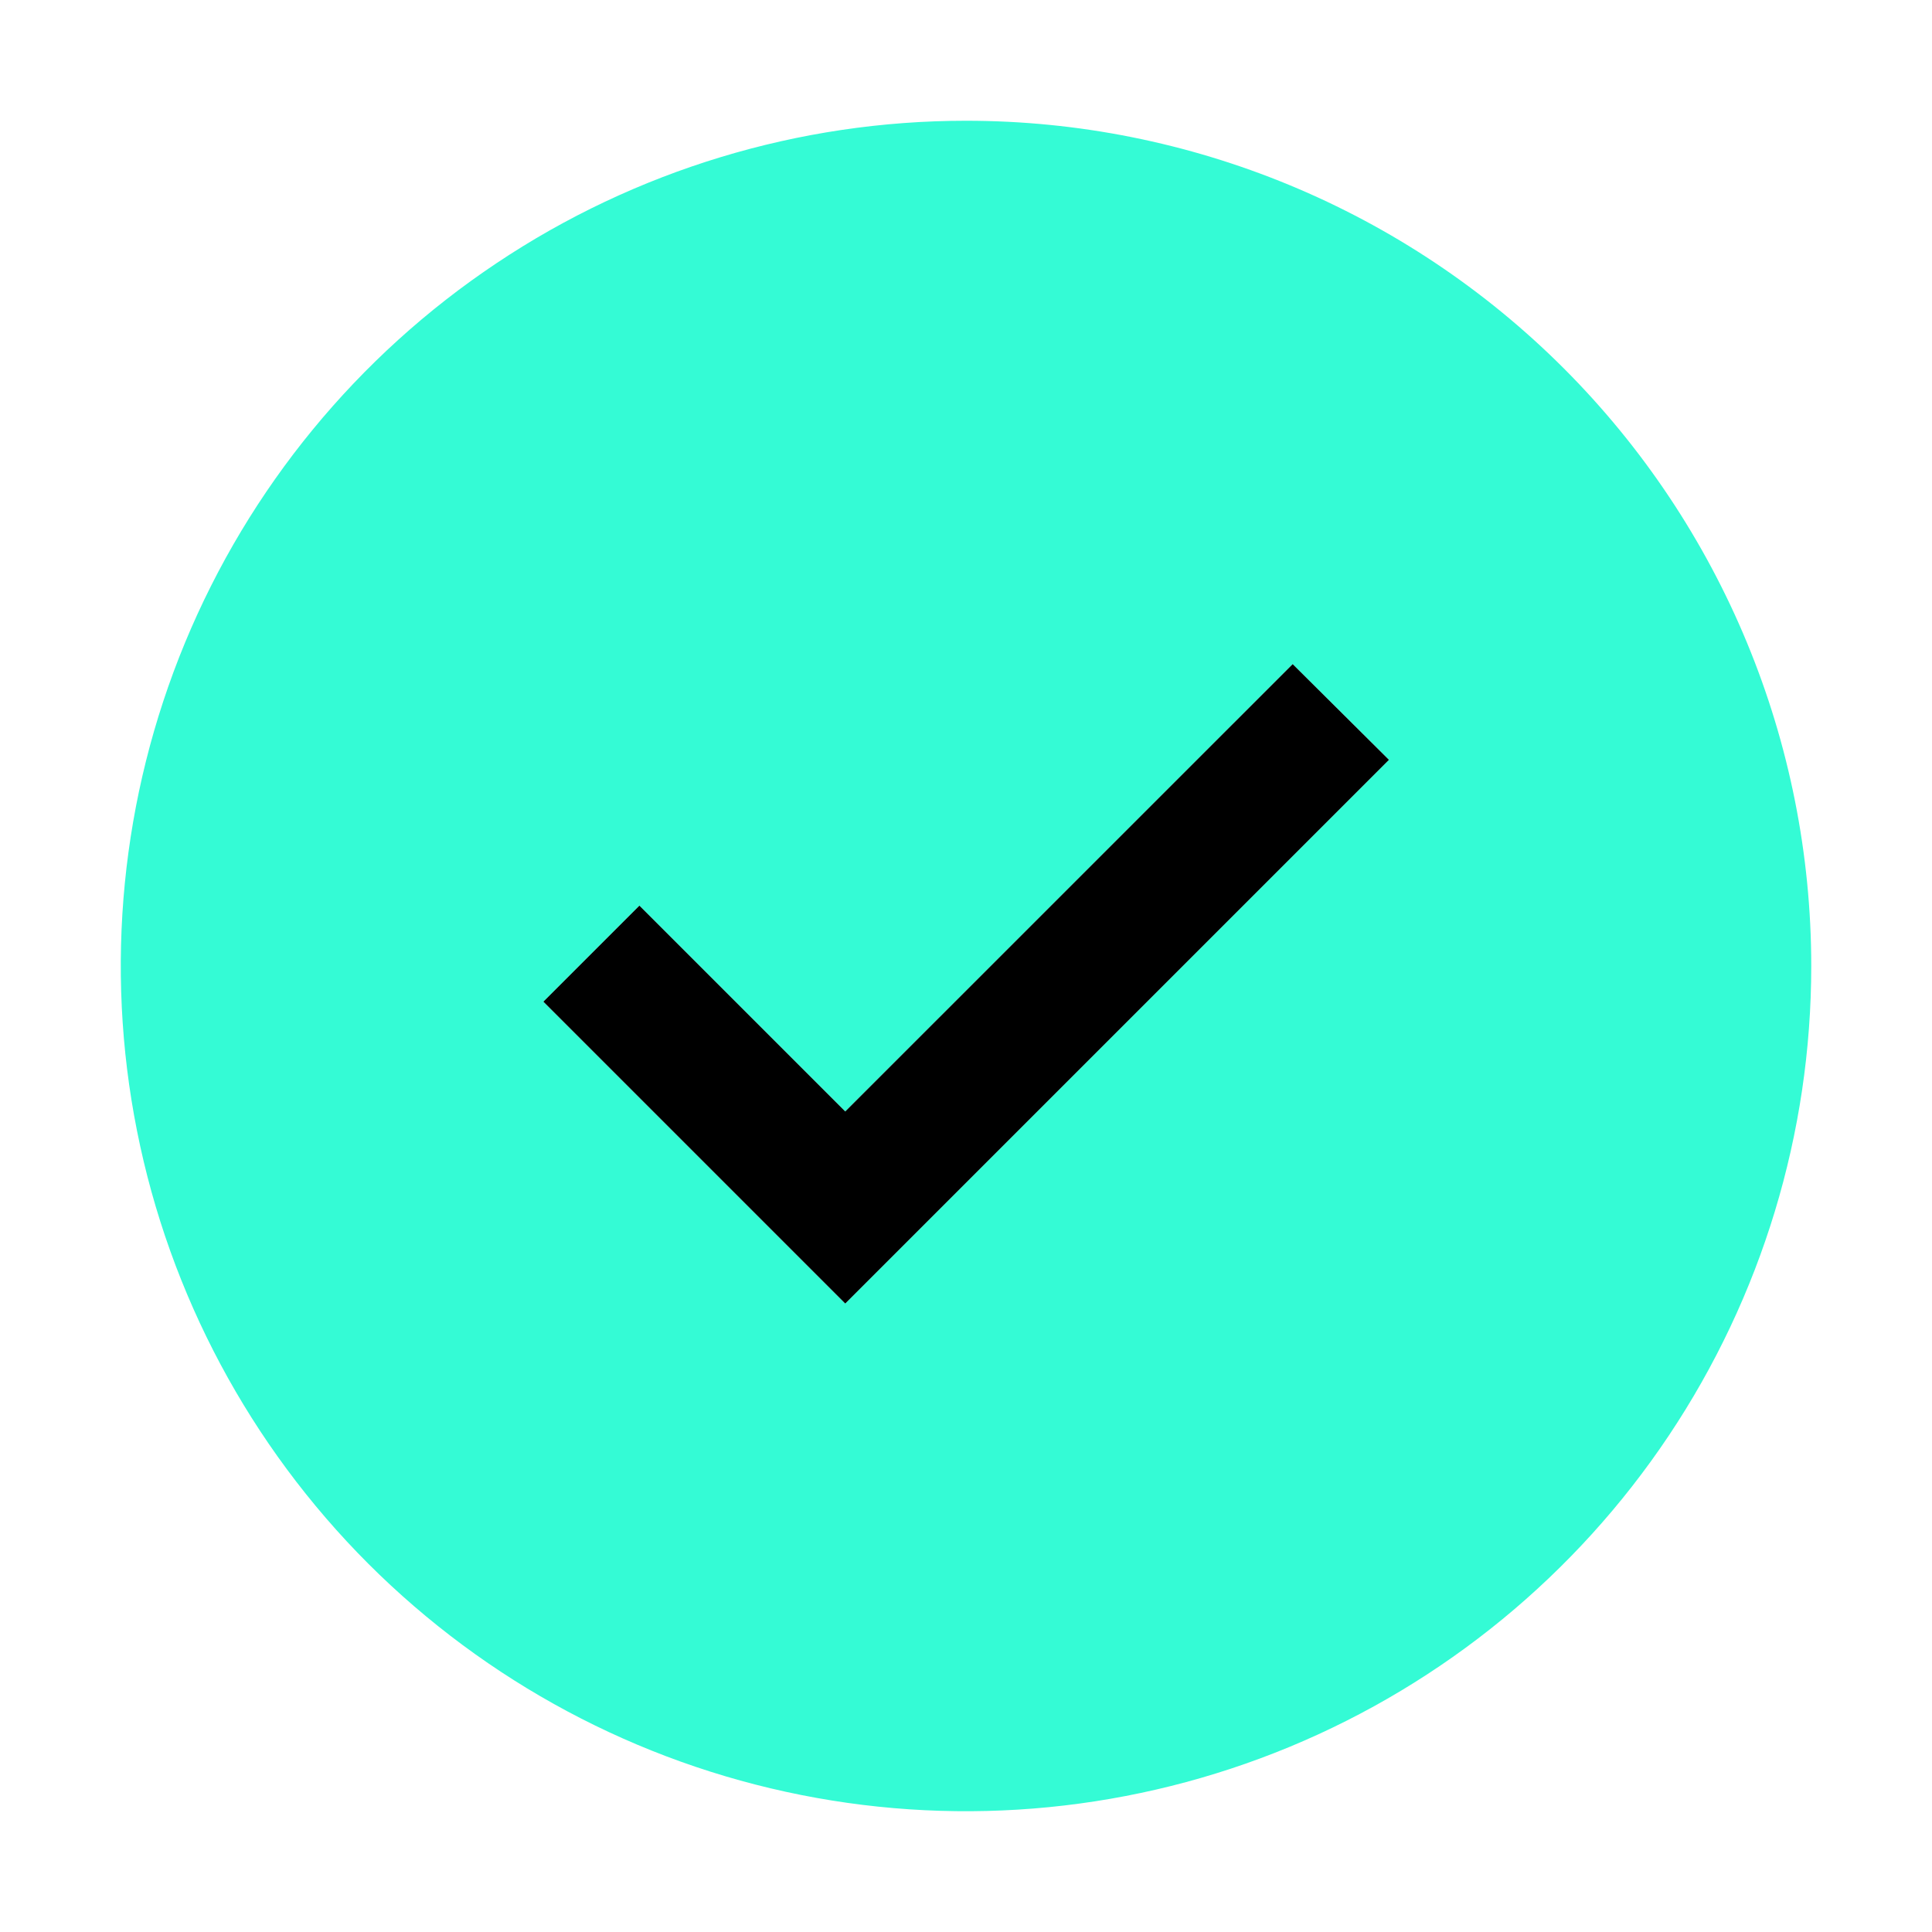
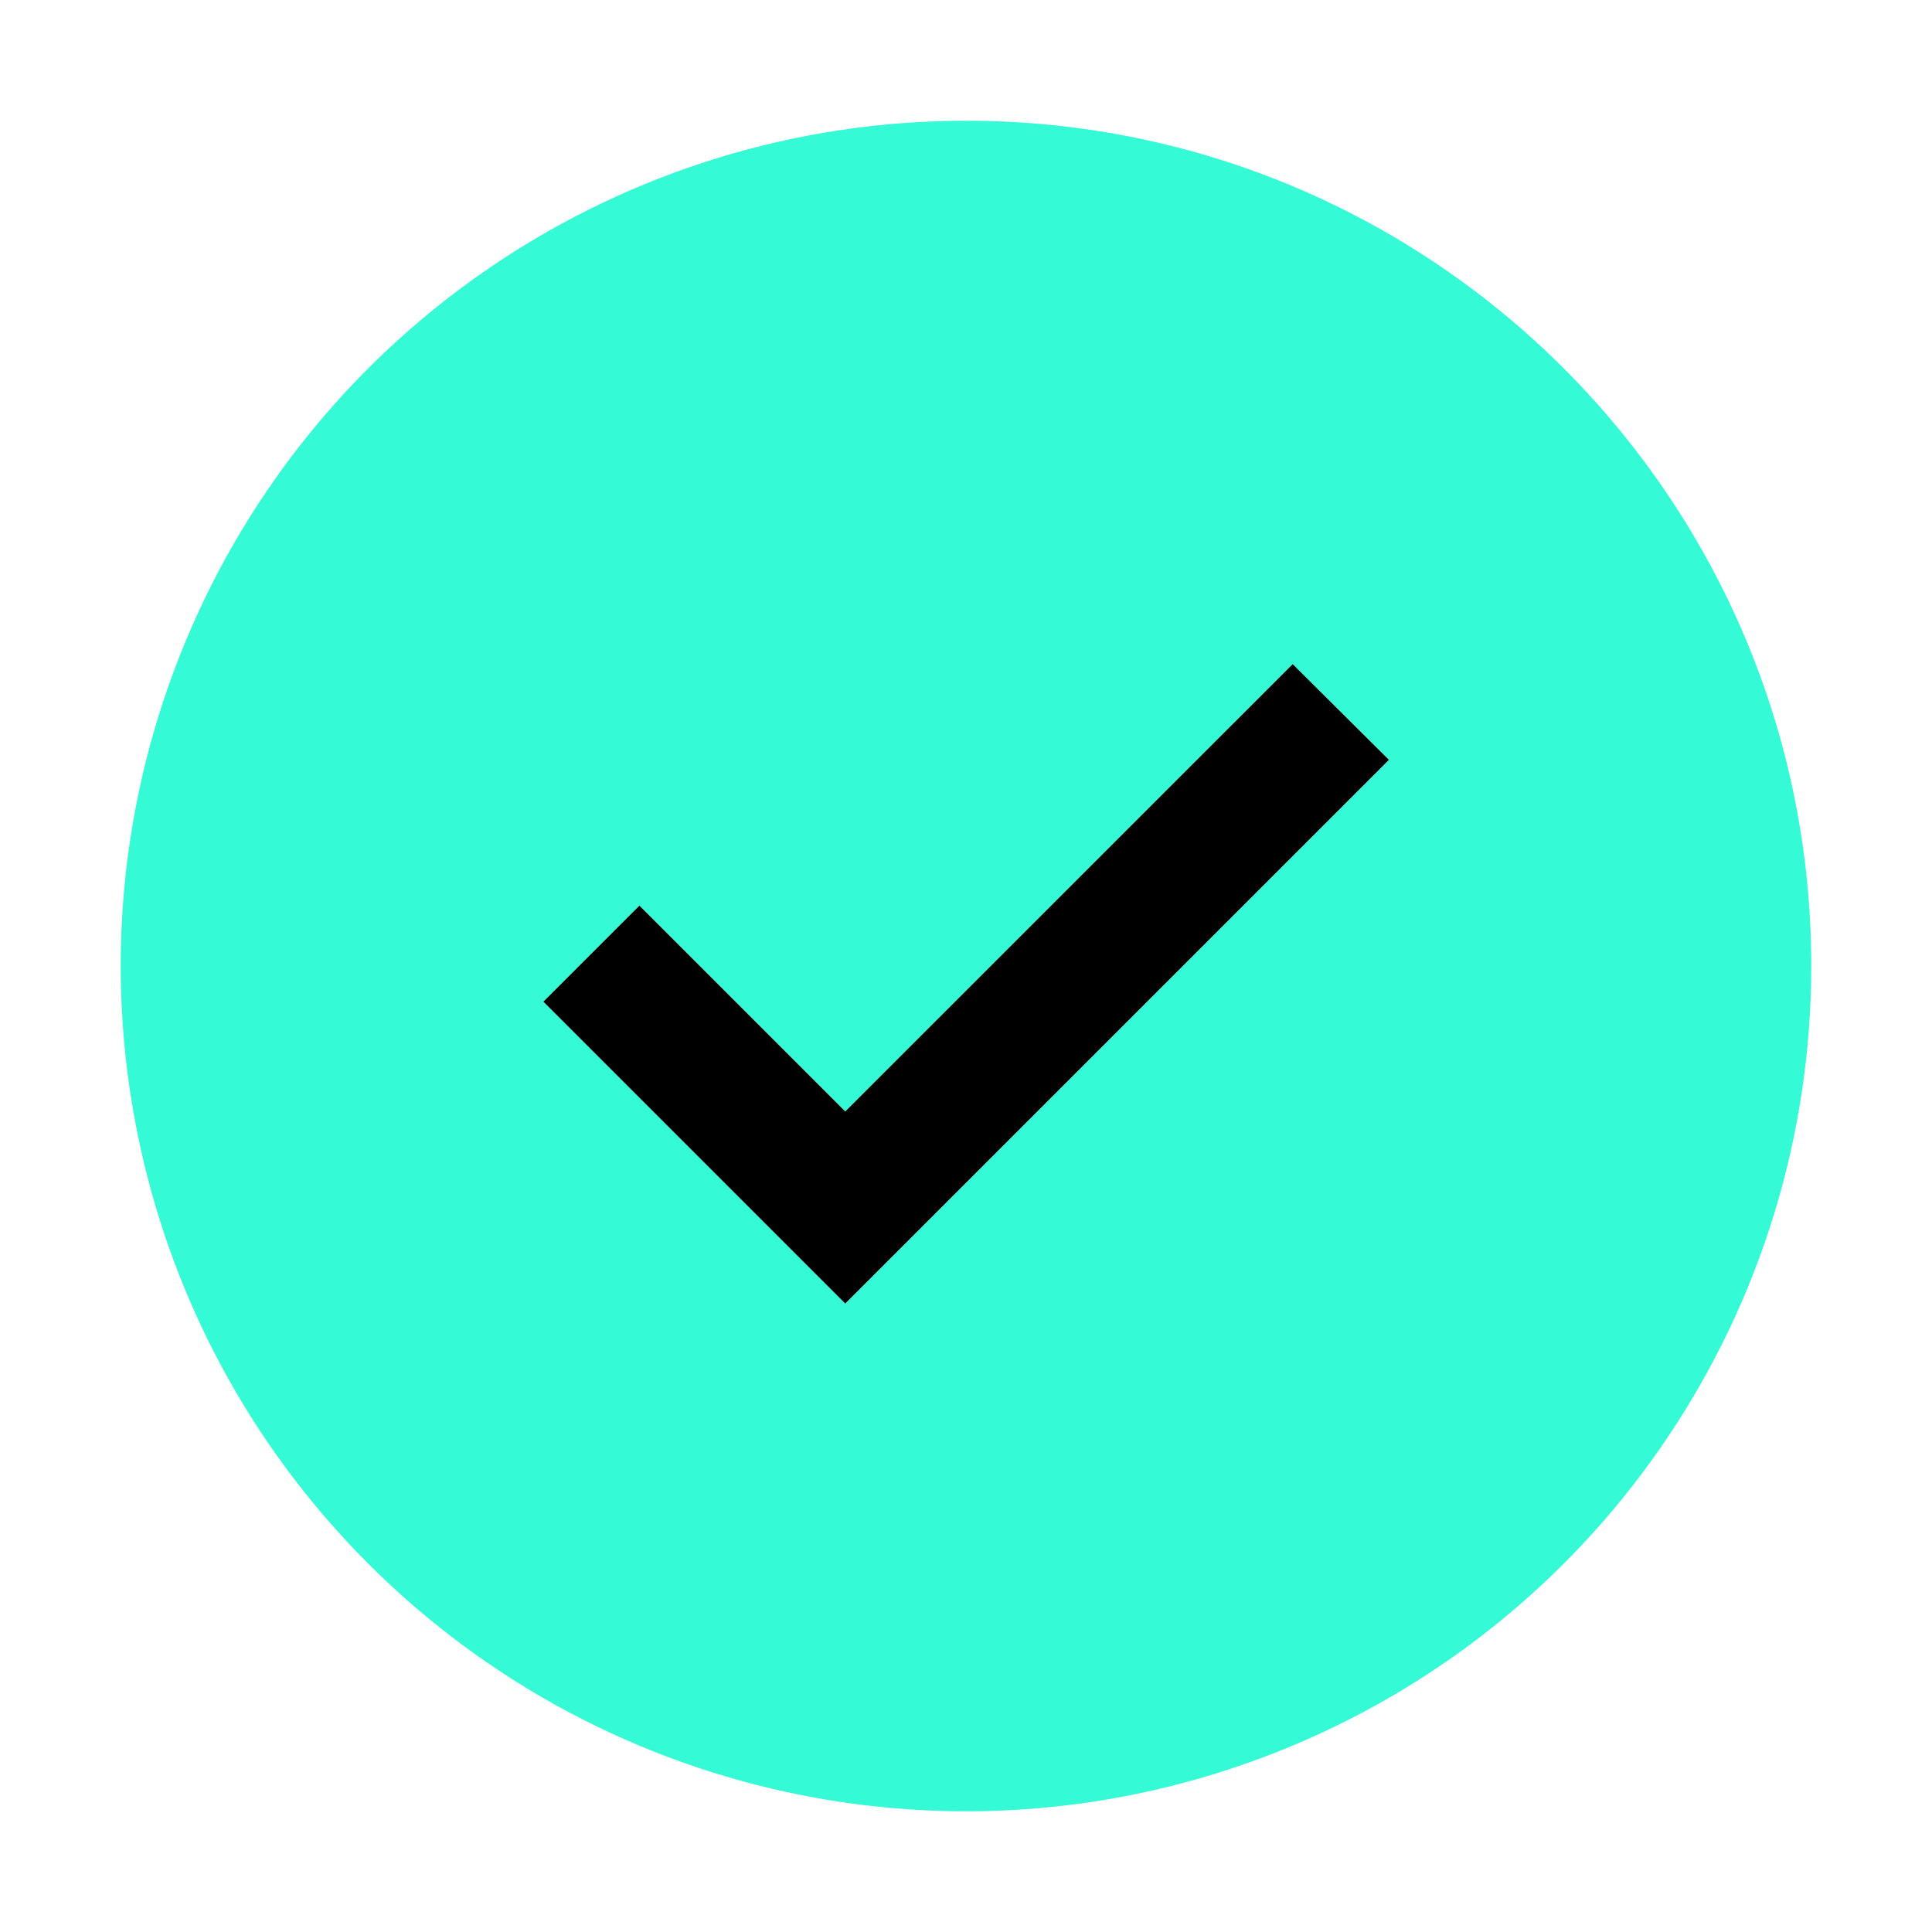
- <svg xmlns="http://www.w3.org/2000/svg" width="24" height="24" viewBox="0 0 24 24" fill="none">
-   <path d="M12 1.5C9.923 1.5 7.893 2.116 6.167 3.27C4.44 4.423 3.094 6.063 2.299 7.982C1.505 9.9 1.297 12.012 1.702 14.048C2.107 16.085 3.107 17.956 4.575 19.425C6.044 20.893 7.915 21.893 9.952 22.298C11.988 22.703 14.1 22.495 16.018 21.701C17.937 20.906 19.577 19.56 20.73 17.834C21.884 16.107 22.5 14.077 22.5 12C22.5 9.215 21.394 6.545 19.425 4.575C17.456 2.606 14.785 1.5 12 1.5ZM10.5 16.193L6.75 12.443L7.943 11.25L10.5 13.807L16.058 8.25L17.254 9.439L10.5 16.193Z" fill="#34FBD5" />
-   <path d="M10.5 16.193L6.75 12.443L7.943 11.25L10.5 13.807L16.058 8.25L17.254 9.439L10.5 16.193Z" fill="black" />
+ <svg xmlns="http://www.w3.org/2000/svg" width="24" height="24" fill="none">
+   <path d="M12 1.5a10.5 10.5 0 0 0-9.701 6.482 10.5 10.5 0 0 0 2.276 11.443 10.5 10.5 0 0 0 11.443 2.276A10.5 10.5 0 0 0 22.5 12 10.5 10.5 0 0 0 12 1.5zm-1.5 14.693l-3.75-3.75 1.193-1.193 2.557 2.557 5.558-5.557 1.197 1.189-6.754 6.754z" fill="#34fbd5" />
+   <path d="M10.5 16.193l-3.75-3.75 1.193-1.193 2.557 2.557 5.558-5.557 1.196 1.189-6.754 6.754z" fill="#000" />
</svg>
